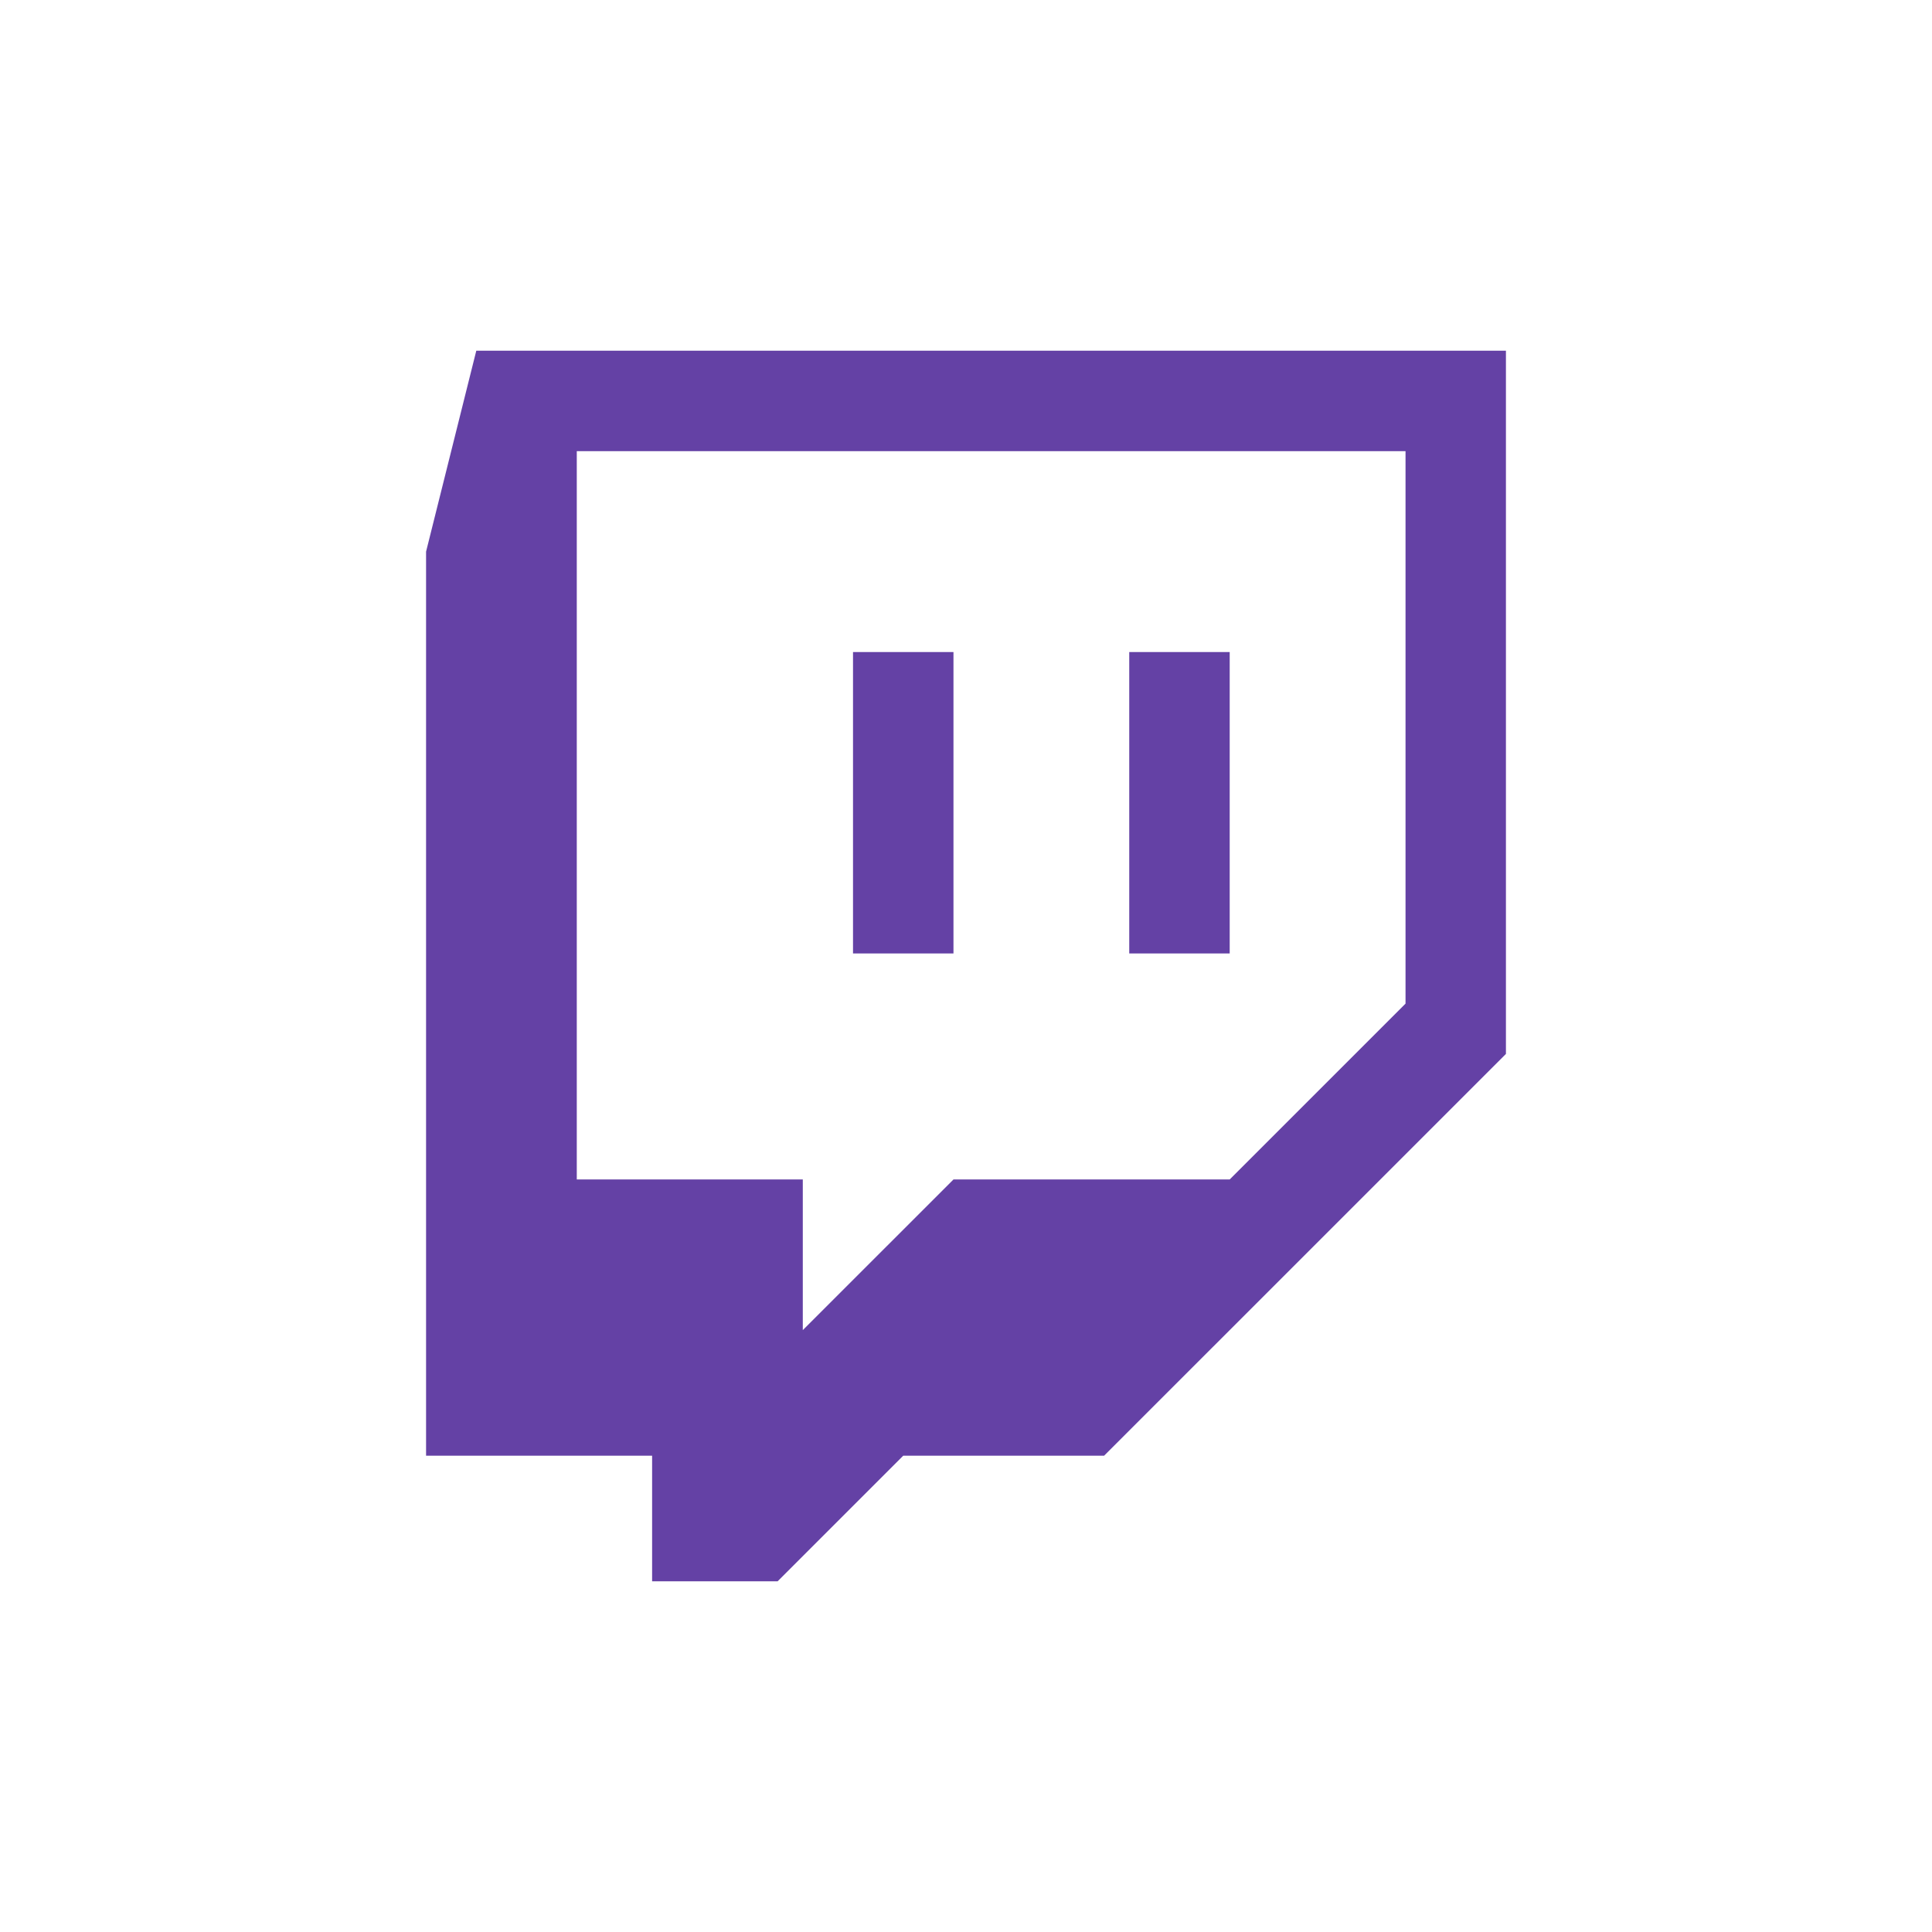
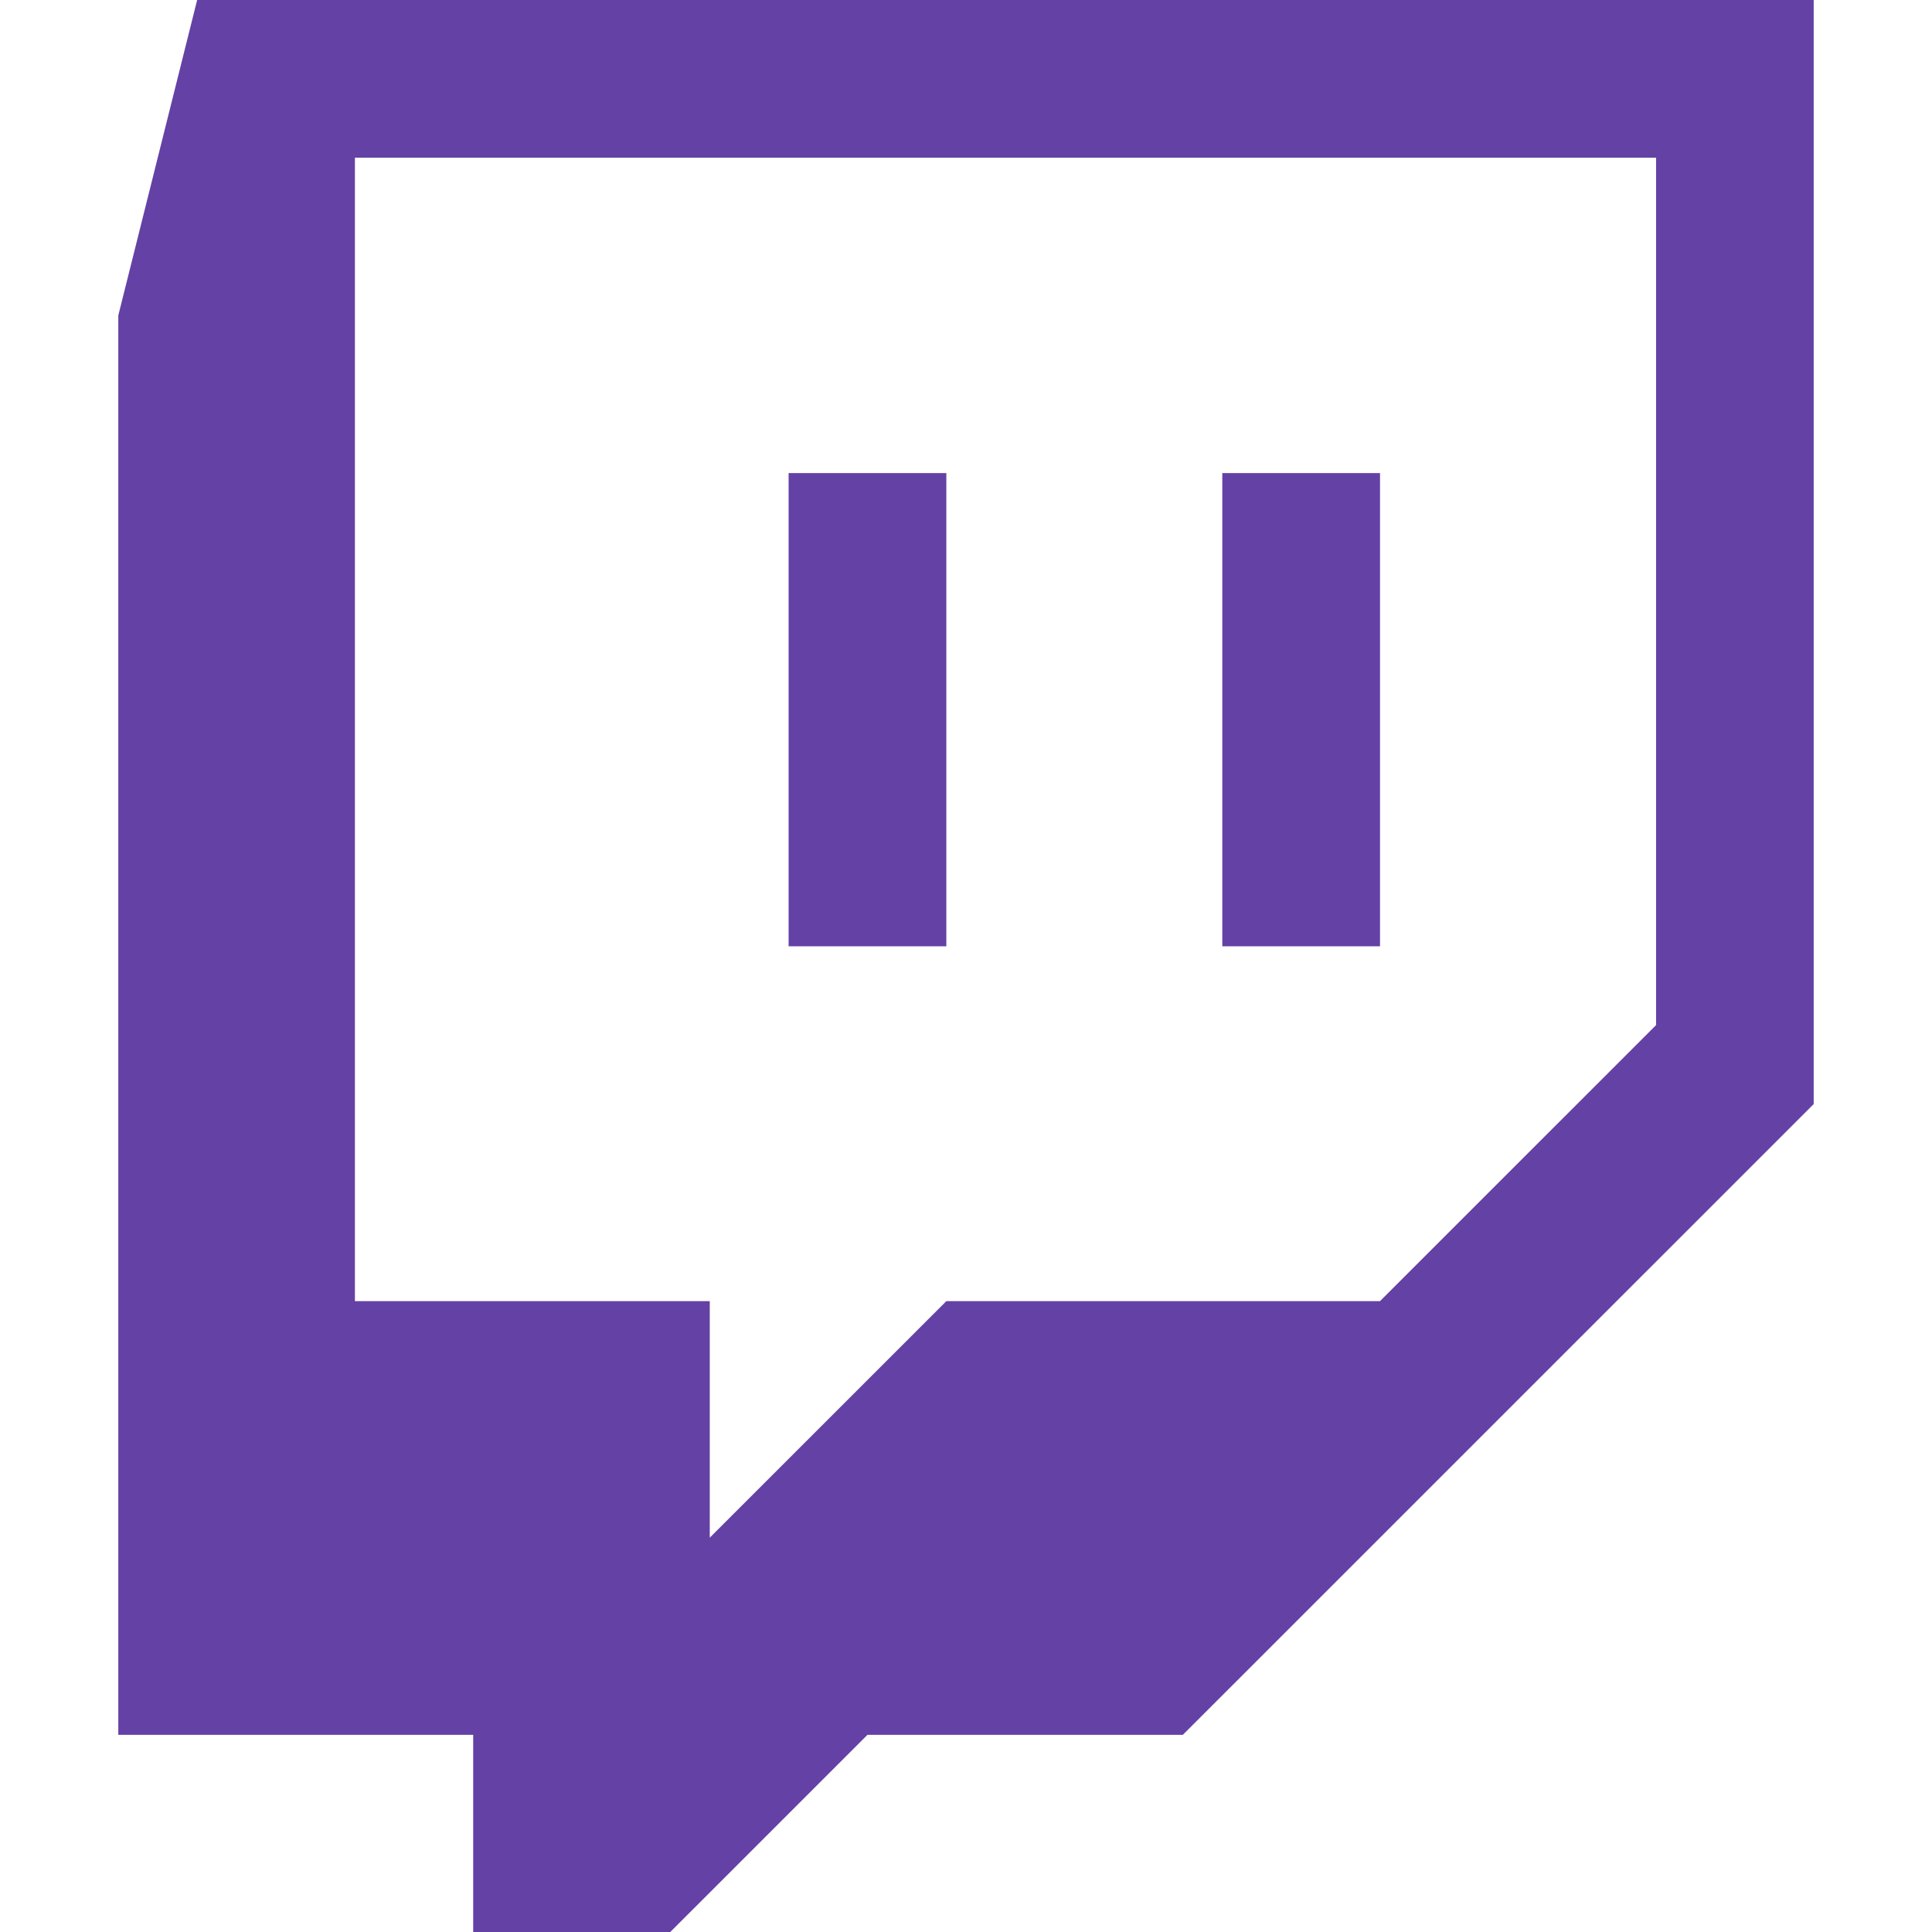
<svg xmlns="http://www.w3.org/2000/svg" id="svg3355" version="1.1" xml:space="preserve" width="200" height="200" viewBox="0 0 200 200">
-   <defs id="defs11">
-     
-     
-   </defs>
-   <g transform="translate(-234.0511,36.30667)" id="g3726">
+   <defs id="defs11" />
+   <g transform="matrix(1.570023,0,0,1.570023,-424.4679,3.571203e-6)" id="g3726">
    <g id="g3365" transform="matrix(1.333333,0,0,-1.333333,379.5511,67.58933)">
      <path d="m 0,0 -13.652,-13.651 h -21.445 l -11.699,-11.697 v 11.697 H -64.344 V 42.893 H 0 Z m -72.146,50.692 -3.899,-15.599 v -70.19 h 17.55 v -9.751 h 9.746 l 9.752,9.751 h 15.596 L 7.795,-3.905 v 54.597 z" style="fill:#6441a5;fill-opacity:1;fill-rule:evenodd;stroke:none" id="path3367" />
    </g>
    <path d="m 322.355,62.394 h 10.399 V 31.193 h -10.399 z m 28.595,0 h 10.399 V 31.193 h -10.399 z" style="fill:#6441a5;fill-opacity:1;fill-rule:evenodd;stroke:none;stroke-width:1.333" id="path3369" />
  </g>
</svg>
